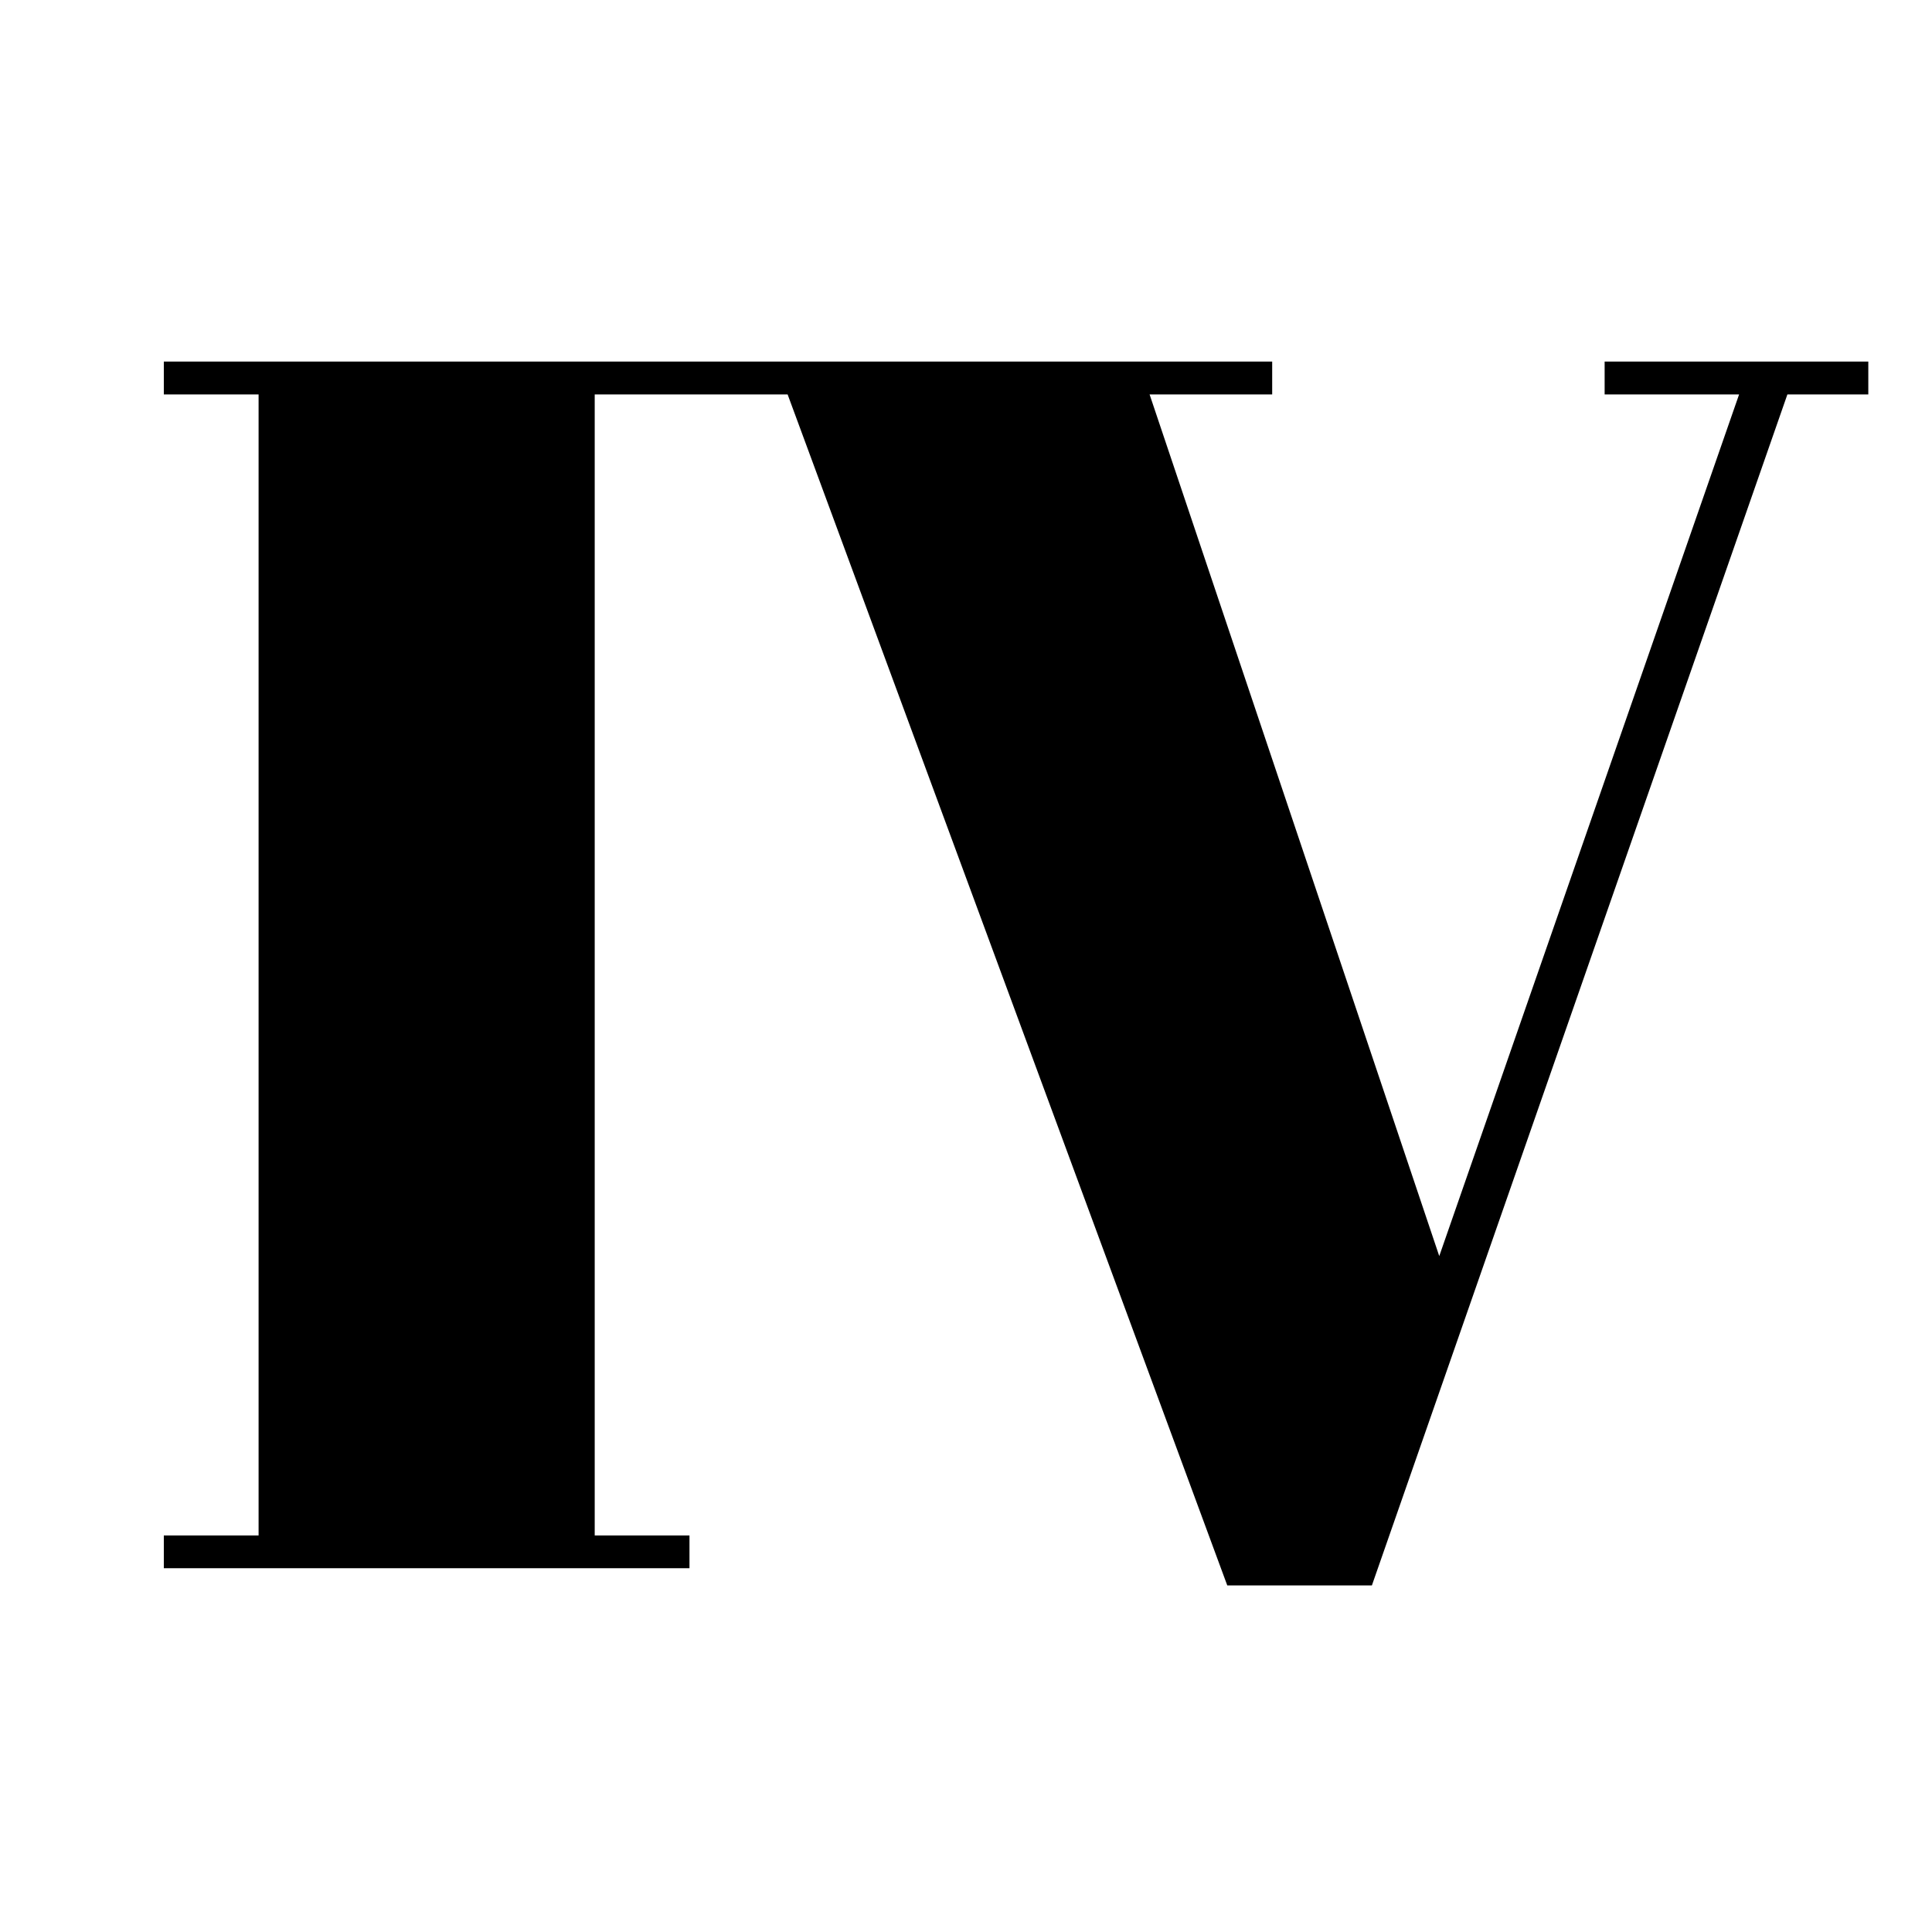
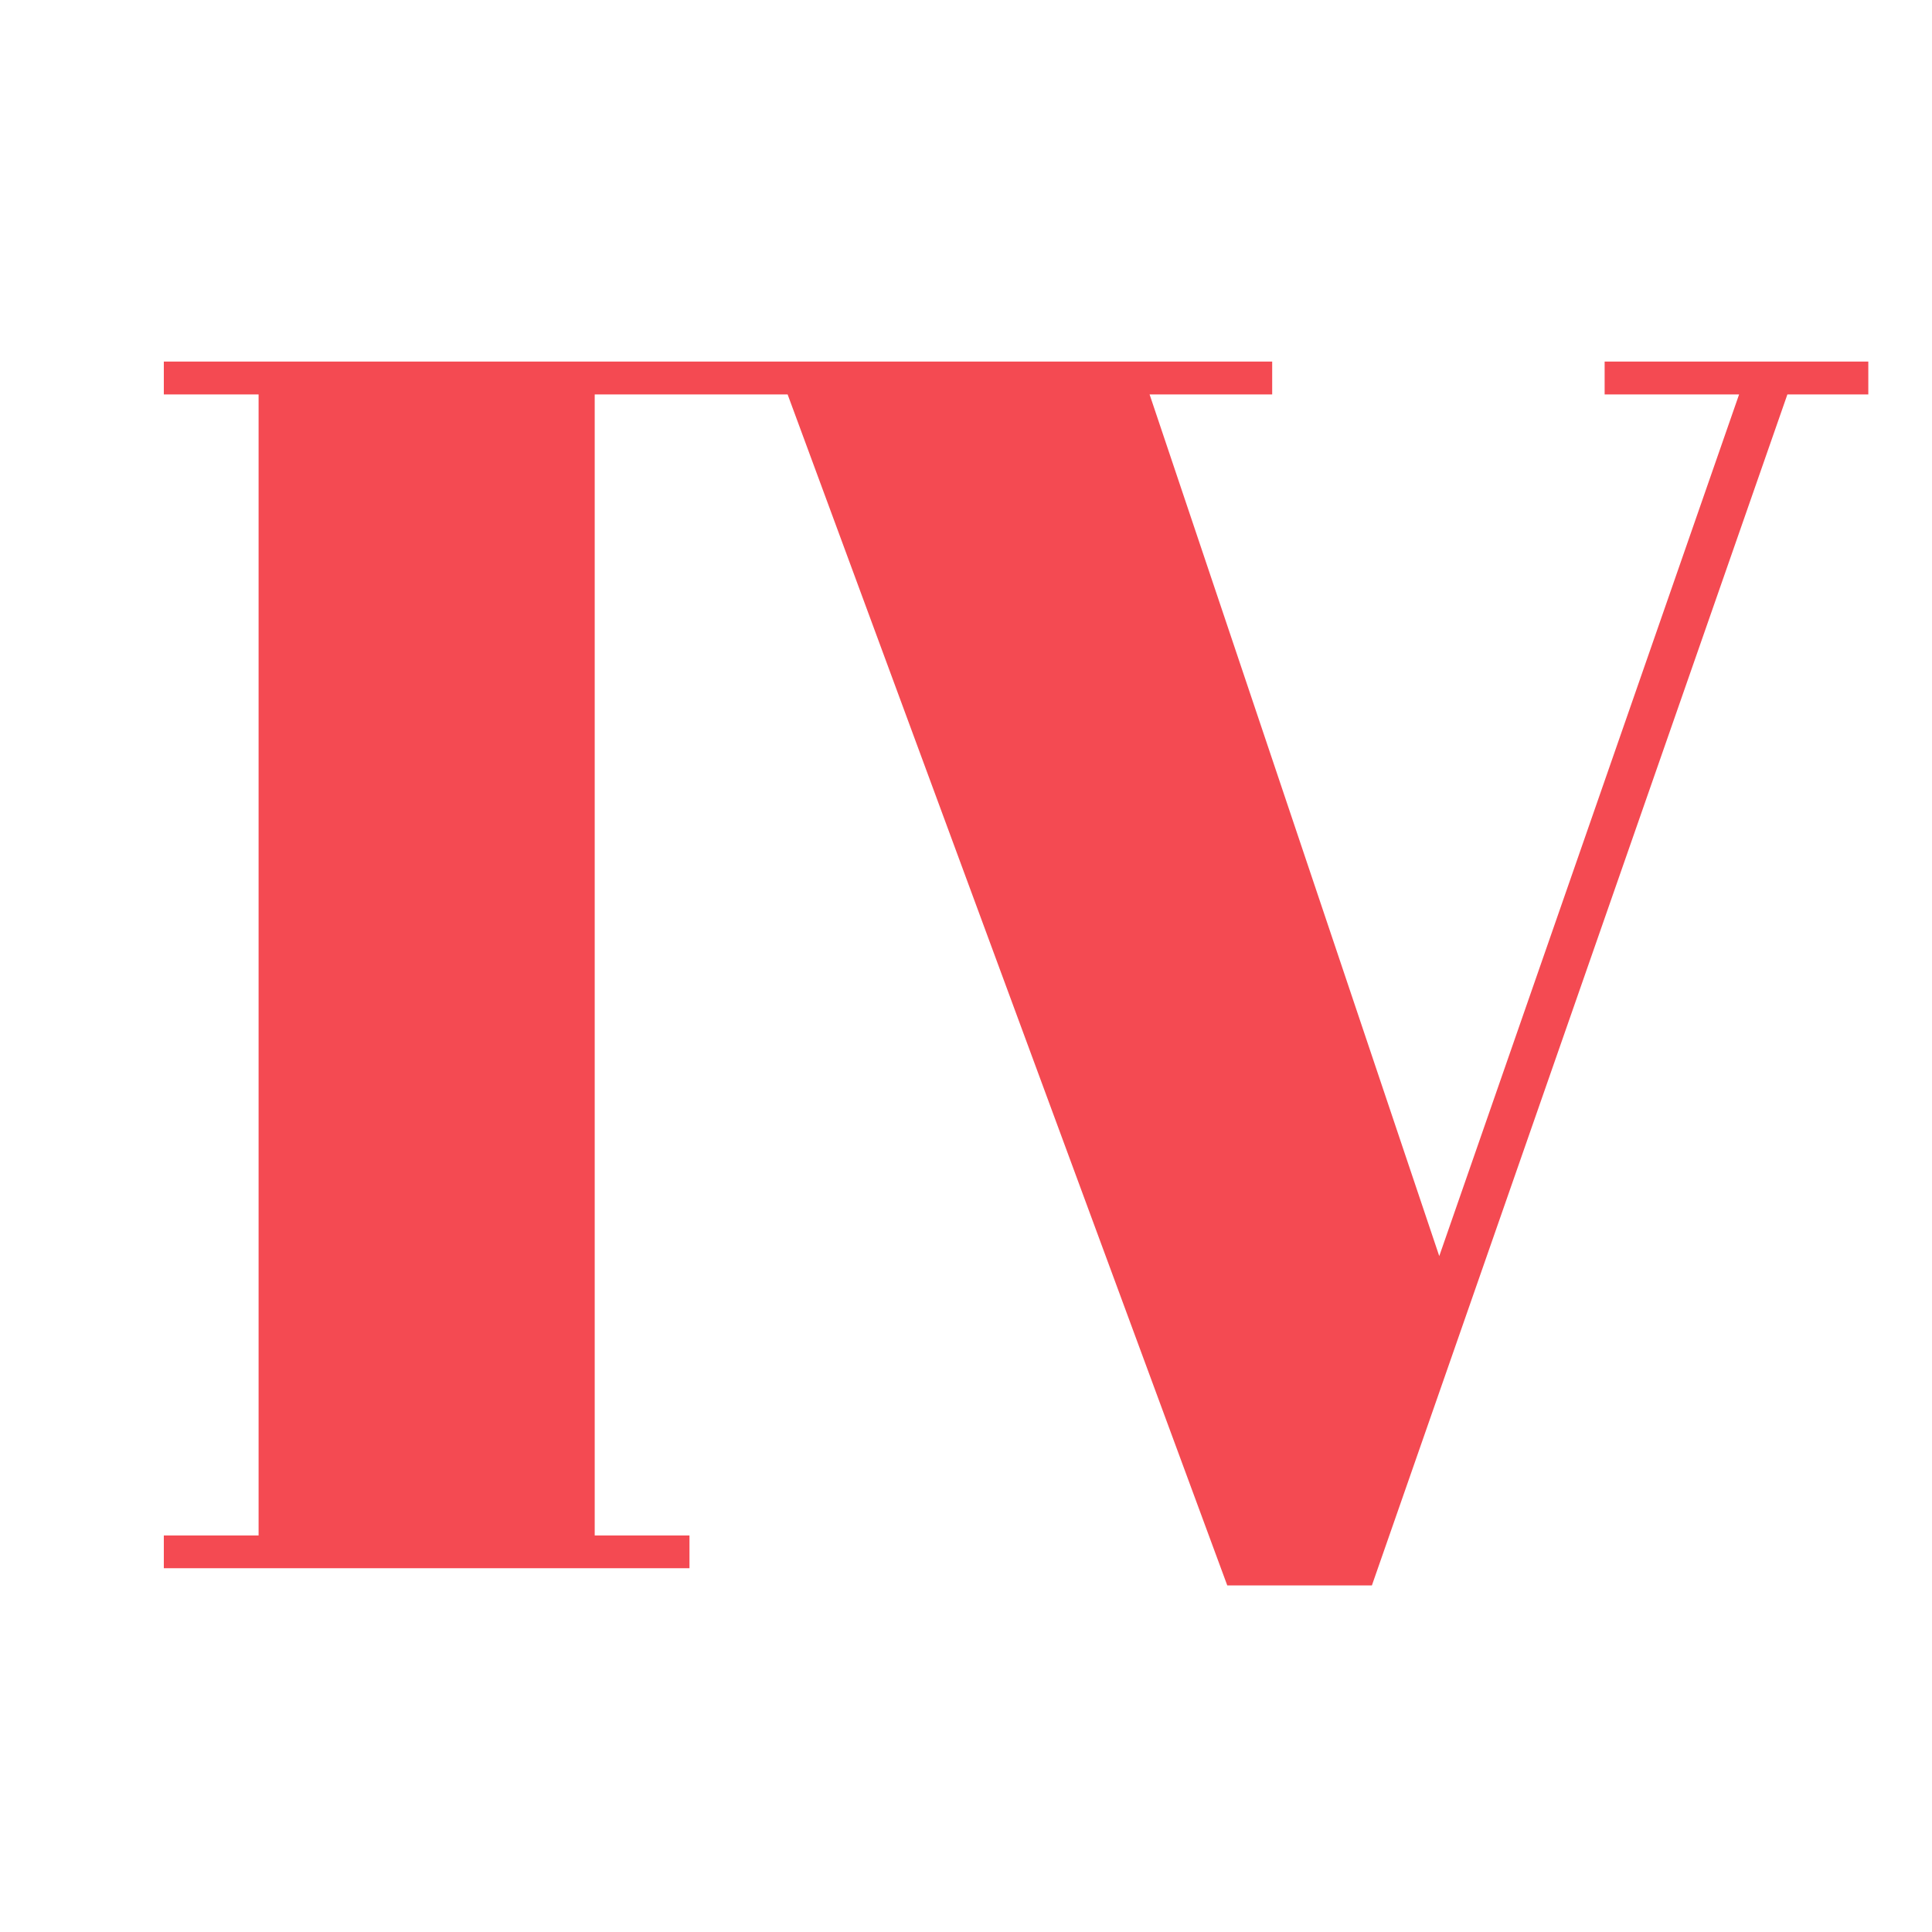
<svg xmlns="http://www.w3.org/2000/svg" id="Layer_1" data-name="Layer 1" viewBox="0 0 136.8 136.8">
-   <polygon points="132.29 25.6 132.29 27.93 126.56 27.93 97.14 112.26 86.9 112.26 55.77 27.93 42.11 27.93 42.11 108.72 48.82 108.72 48.82 111.04 11.6 111.04 11.6 108.72 18.31 108.72 18.31 27.93 11.6 27.93 11.6 25.6 90.08 25.6 90.08 27.93 81.4 27.93 101.91 88.94 123.14 27.93 113.62 27.93 113.62 25.6 132.29 25.6" />
+   <defs>
+     <style>.cls-1{fill:#f44a52;}</style>
+   </defs>
+   <polygon class="cls-1" points="132.29 25.6 132.29 27.93 126.56 27.93 97.14 112.26 86.9 112.26 55.77 27.93 42.11 27.93 42.11 108.72 48.82 108.72 48.82 111.04 11.6 111.04 11.6 108.72 18.31 108.72 18.31 27.93 11.6 27.93 11.6 25.6 90.08 25.6 90.08 27.93 81.4 27.93 101.91 88.94 123.14 27.93 113.62 27.93 113.62 25.6 132.29 25.6" />
</svg>
